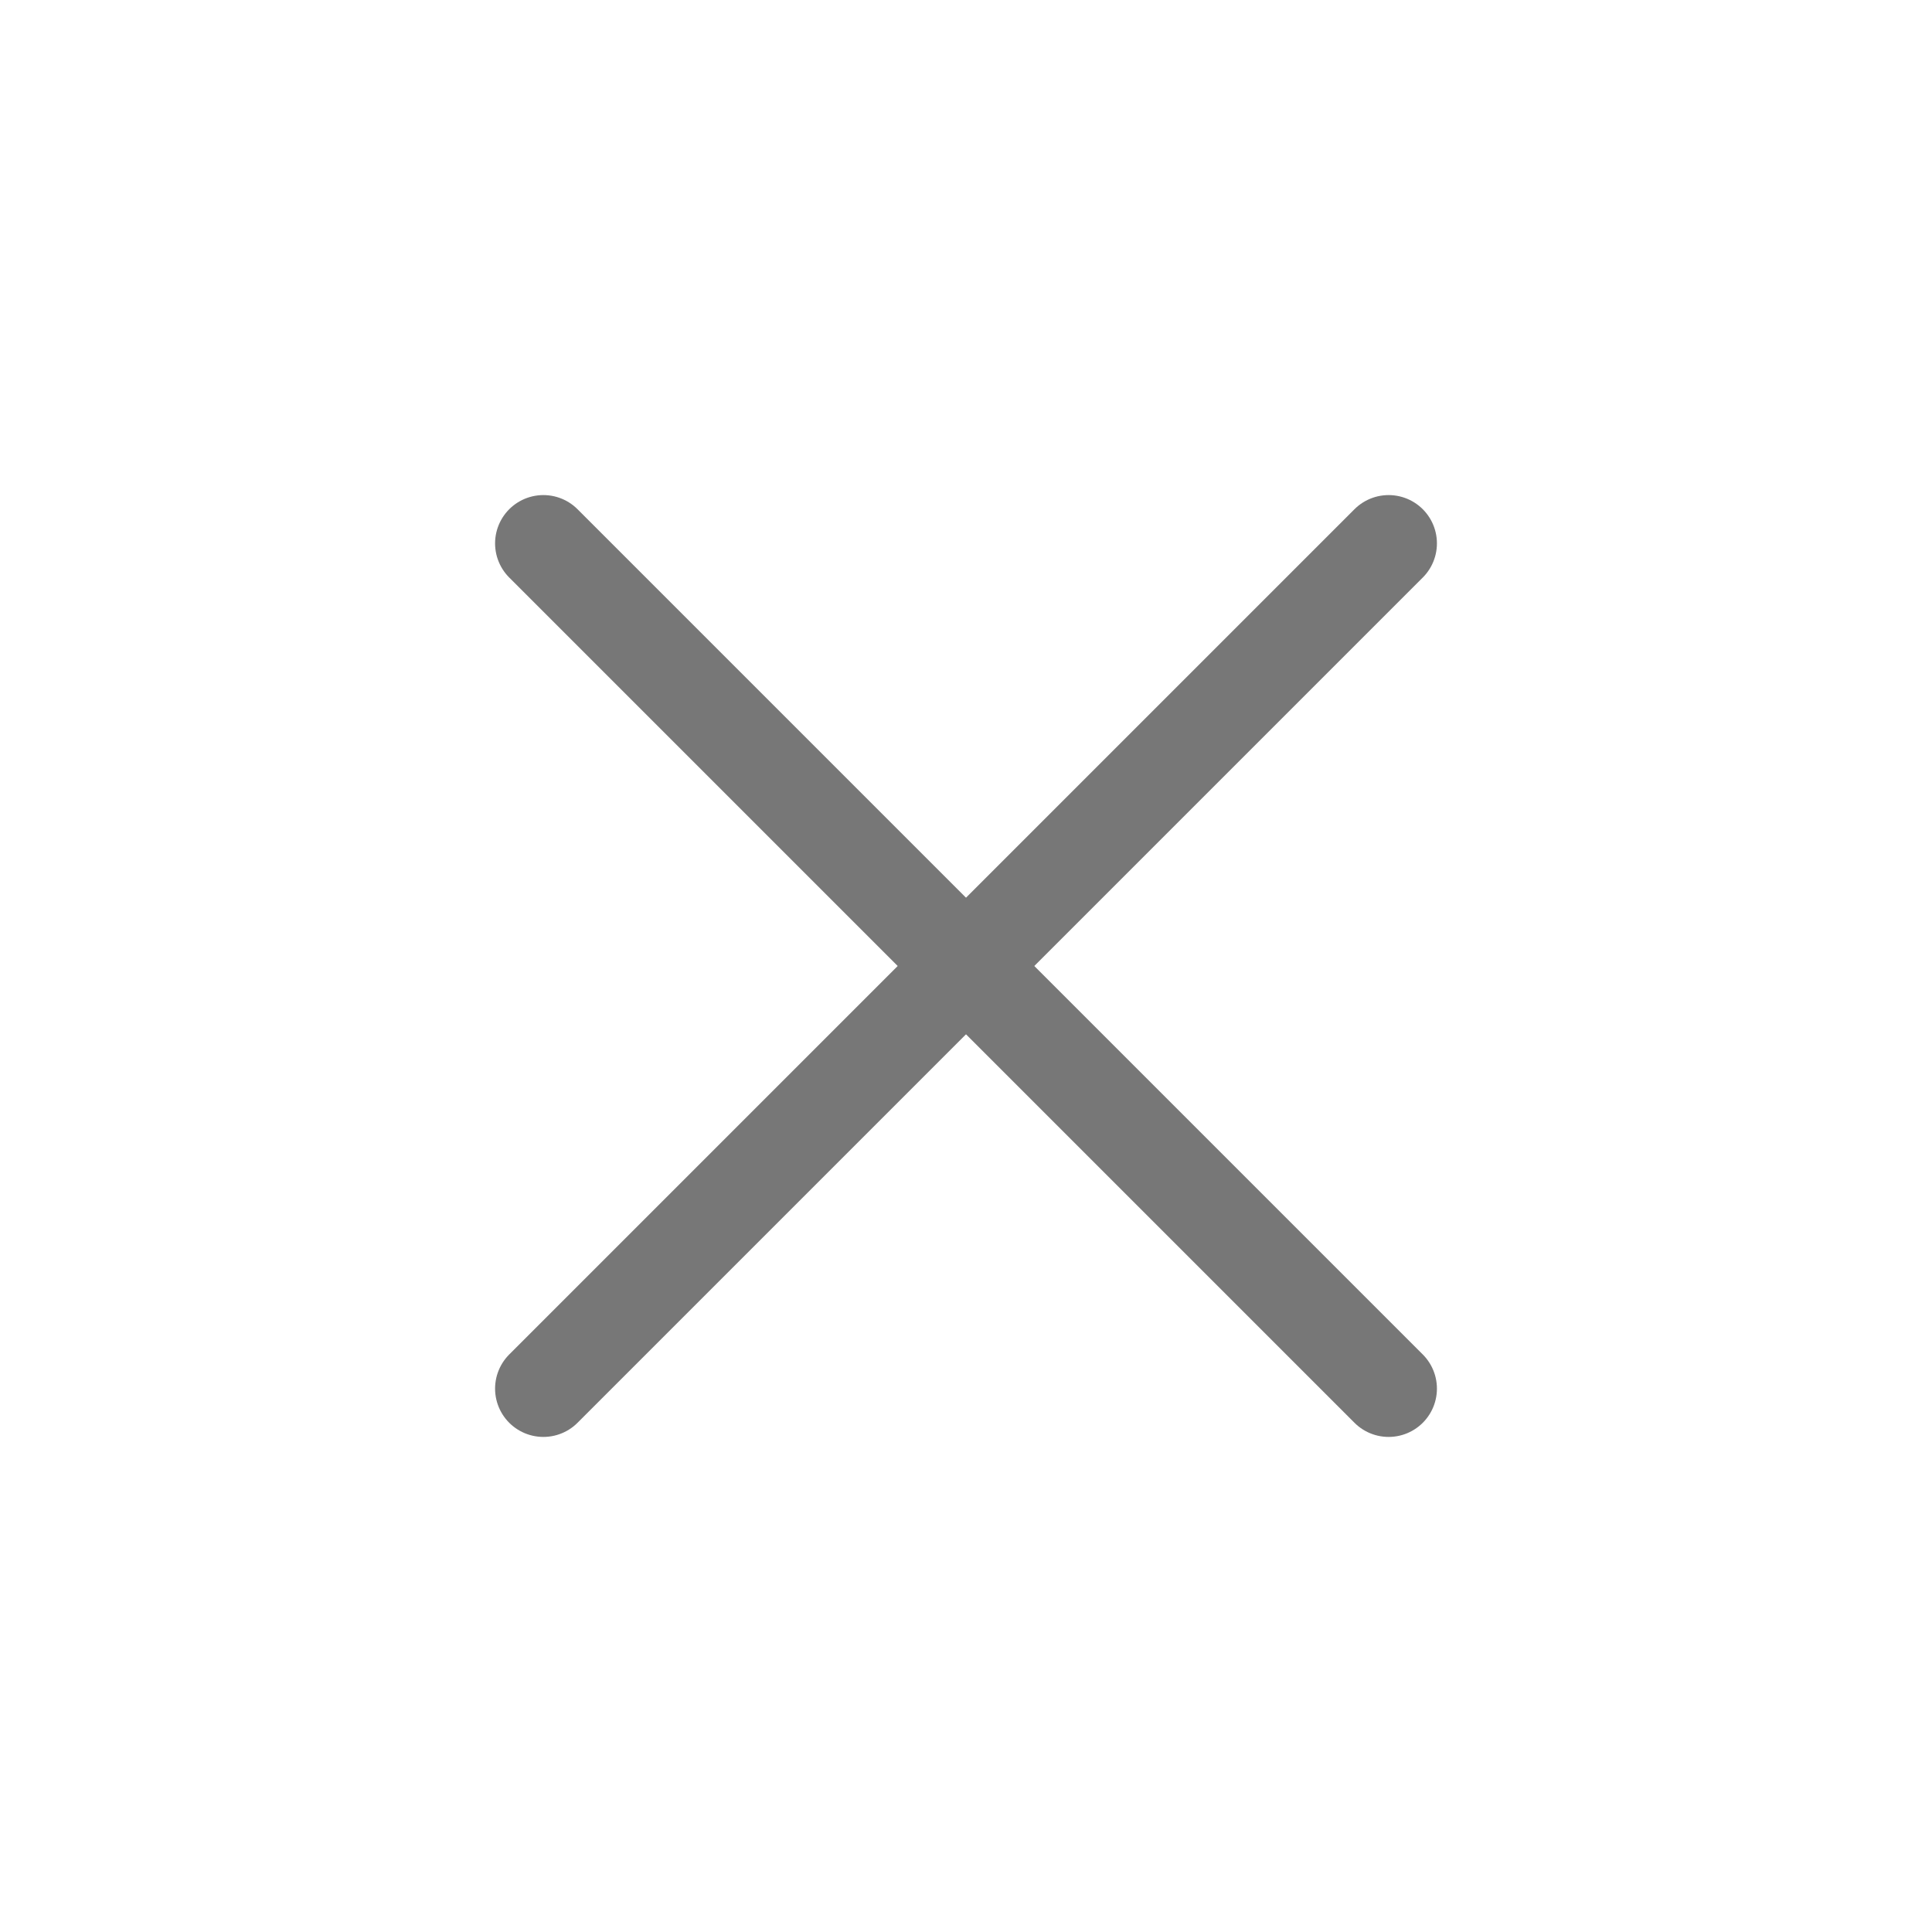
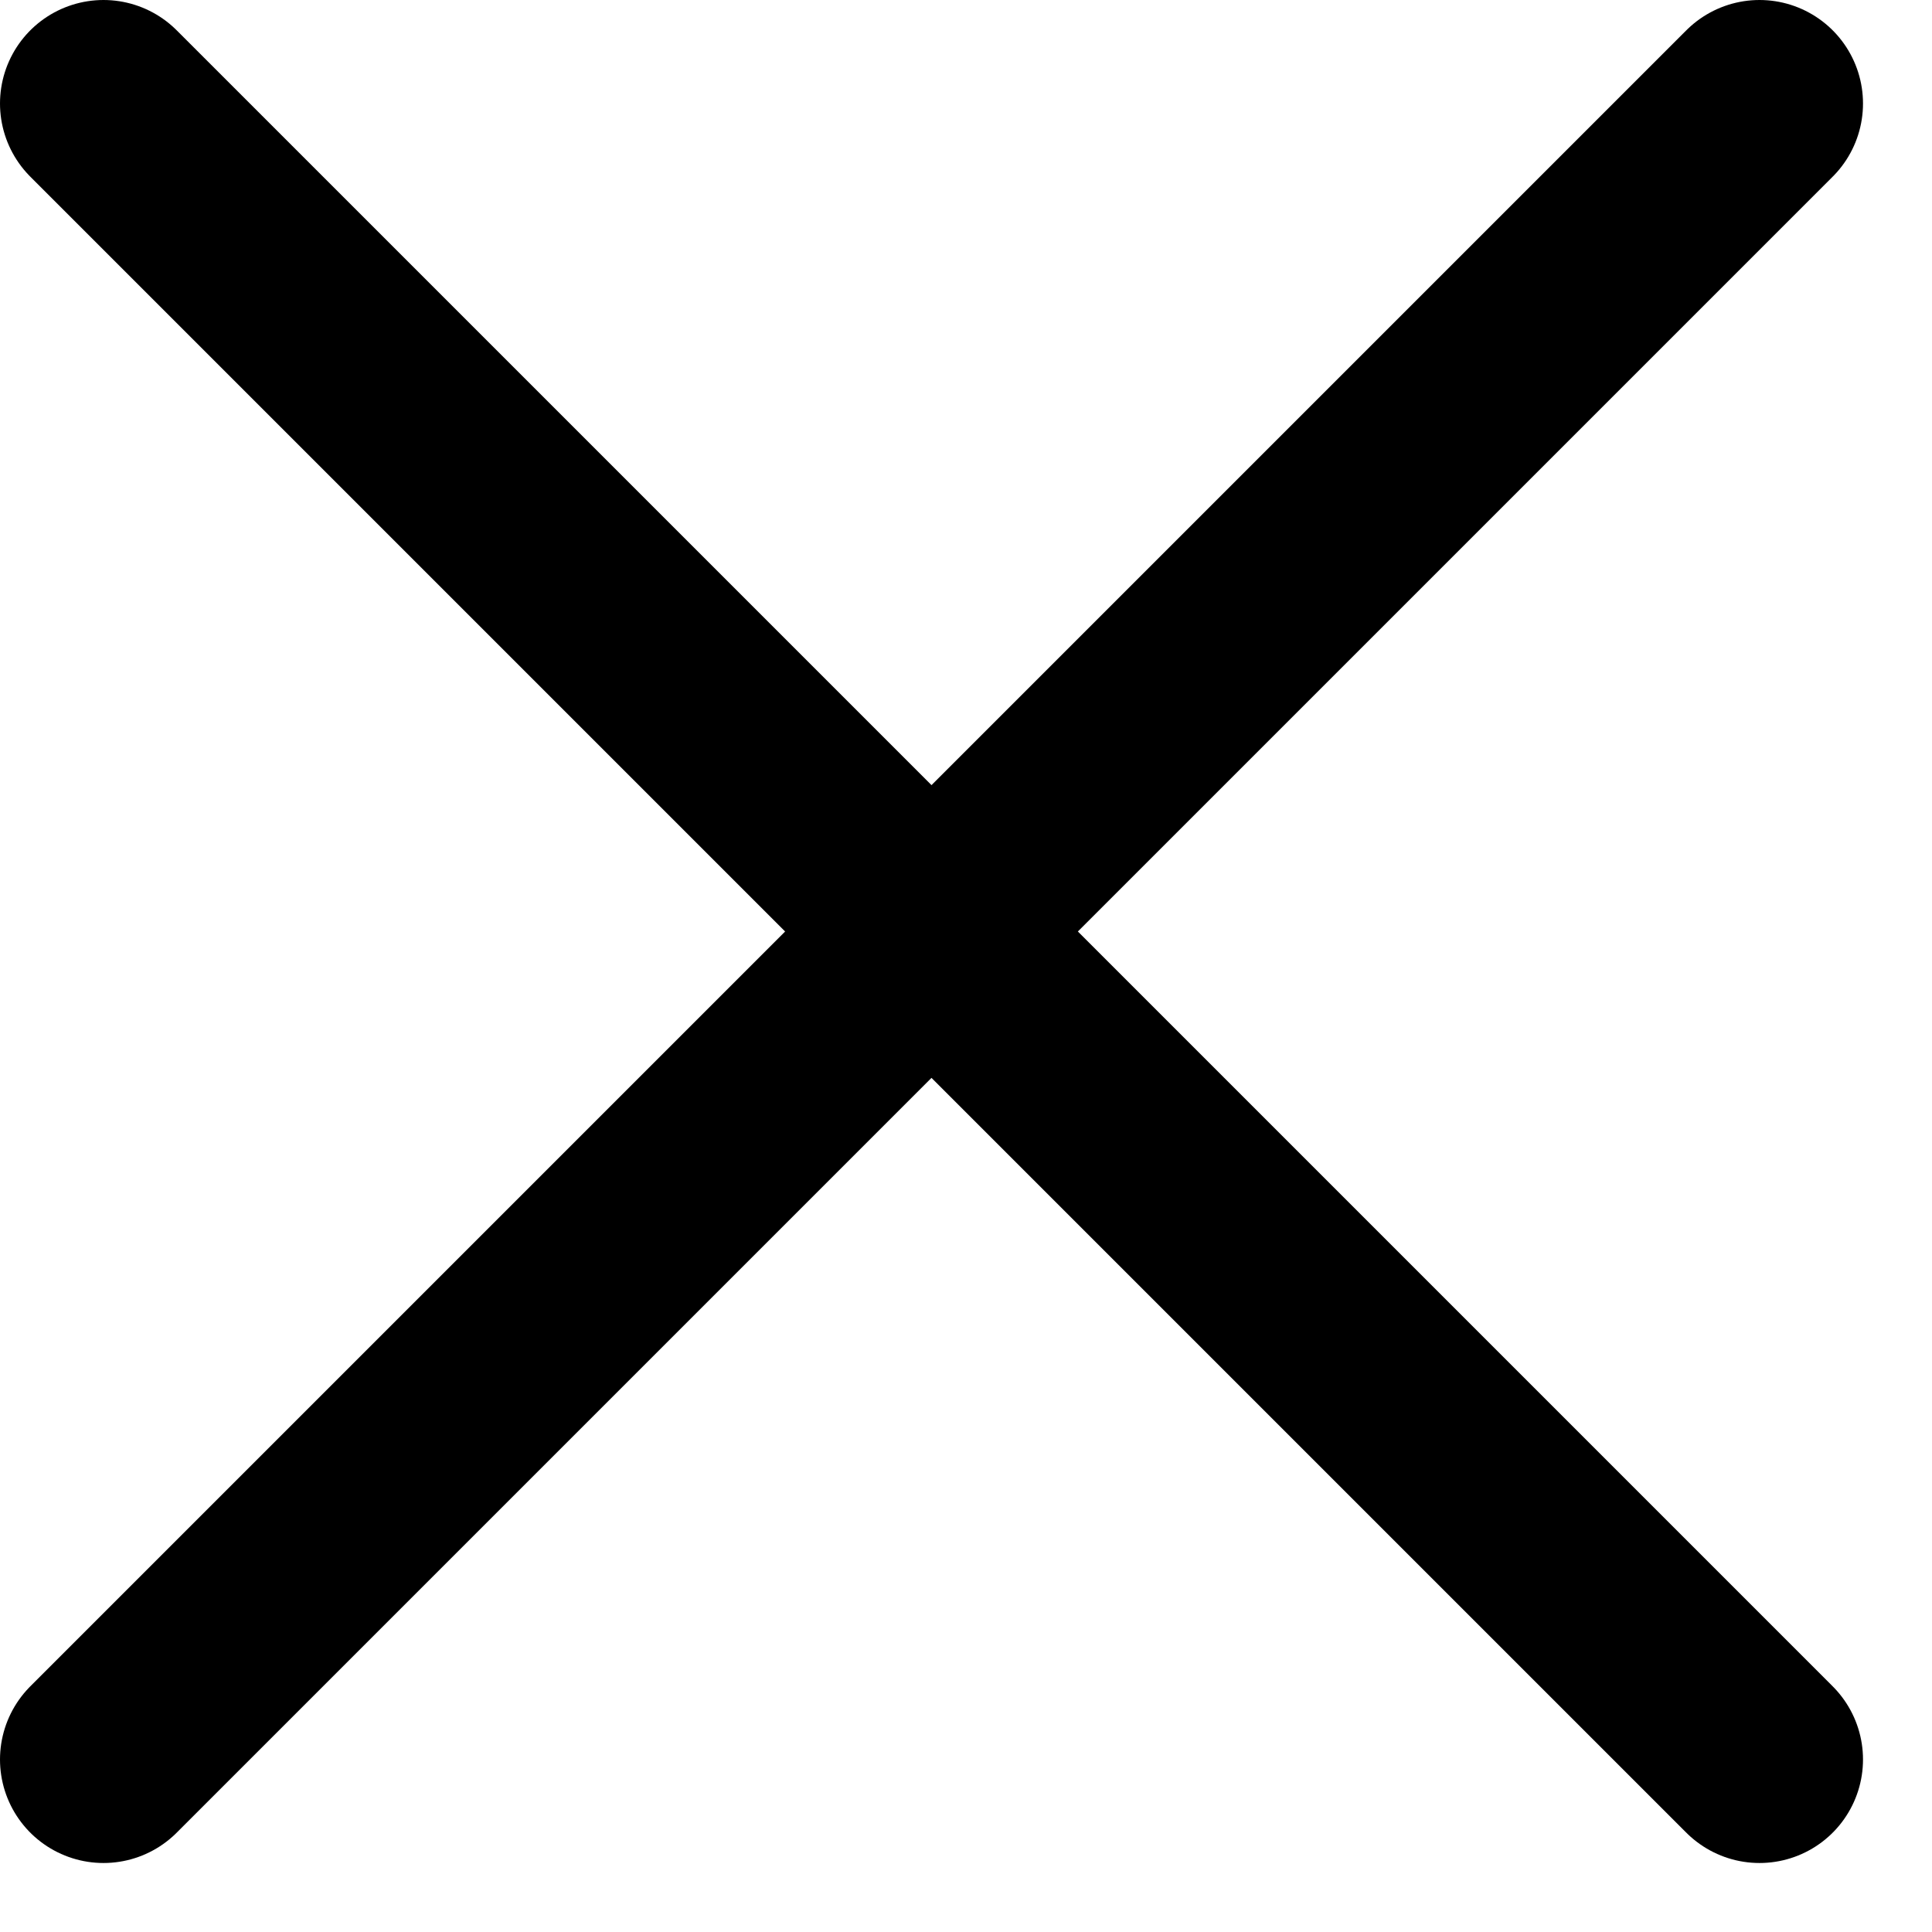
- <svg xmlns="http://www.w3.org/2000/svg" width="40" height="40" viewBox="0 0 40 40" fill="none">
-   <path d="M28.75 28.75L11.25 11.25" stroke="#777777" stroke-width="2" stroke-linecap="round" stroke-linejoin="round" />
-   <path d="M28.75 11.25L11.25 28.75" stroke="#777777" stroke-width="2" stroke-linecap="round" stroke-linejoin="round" />
+ <svg xmlns="http://www.w3.org/2000/svg" width="14" height="14" viewBox="0 0 14 14" fill="none">
+   <path d="M12.75 0.75L0.75 12.75M0.75 0.75L12.75 12.75" stroke="black" stroke-width="1.5" stroke-linecap="round" stroke-linejoin="round" />
</svg>
